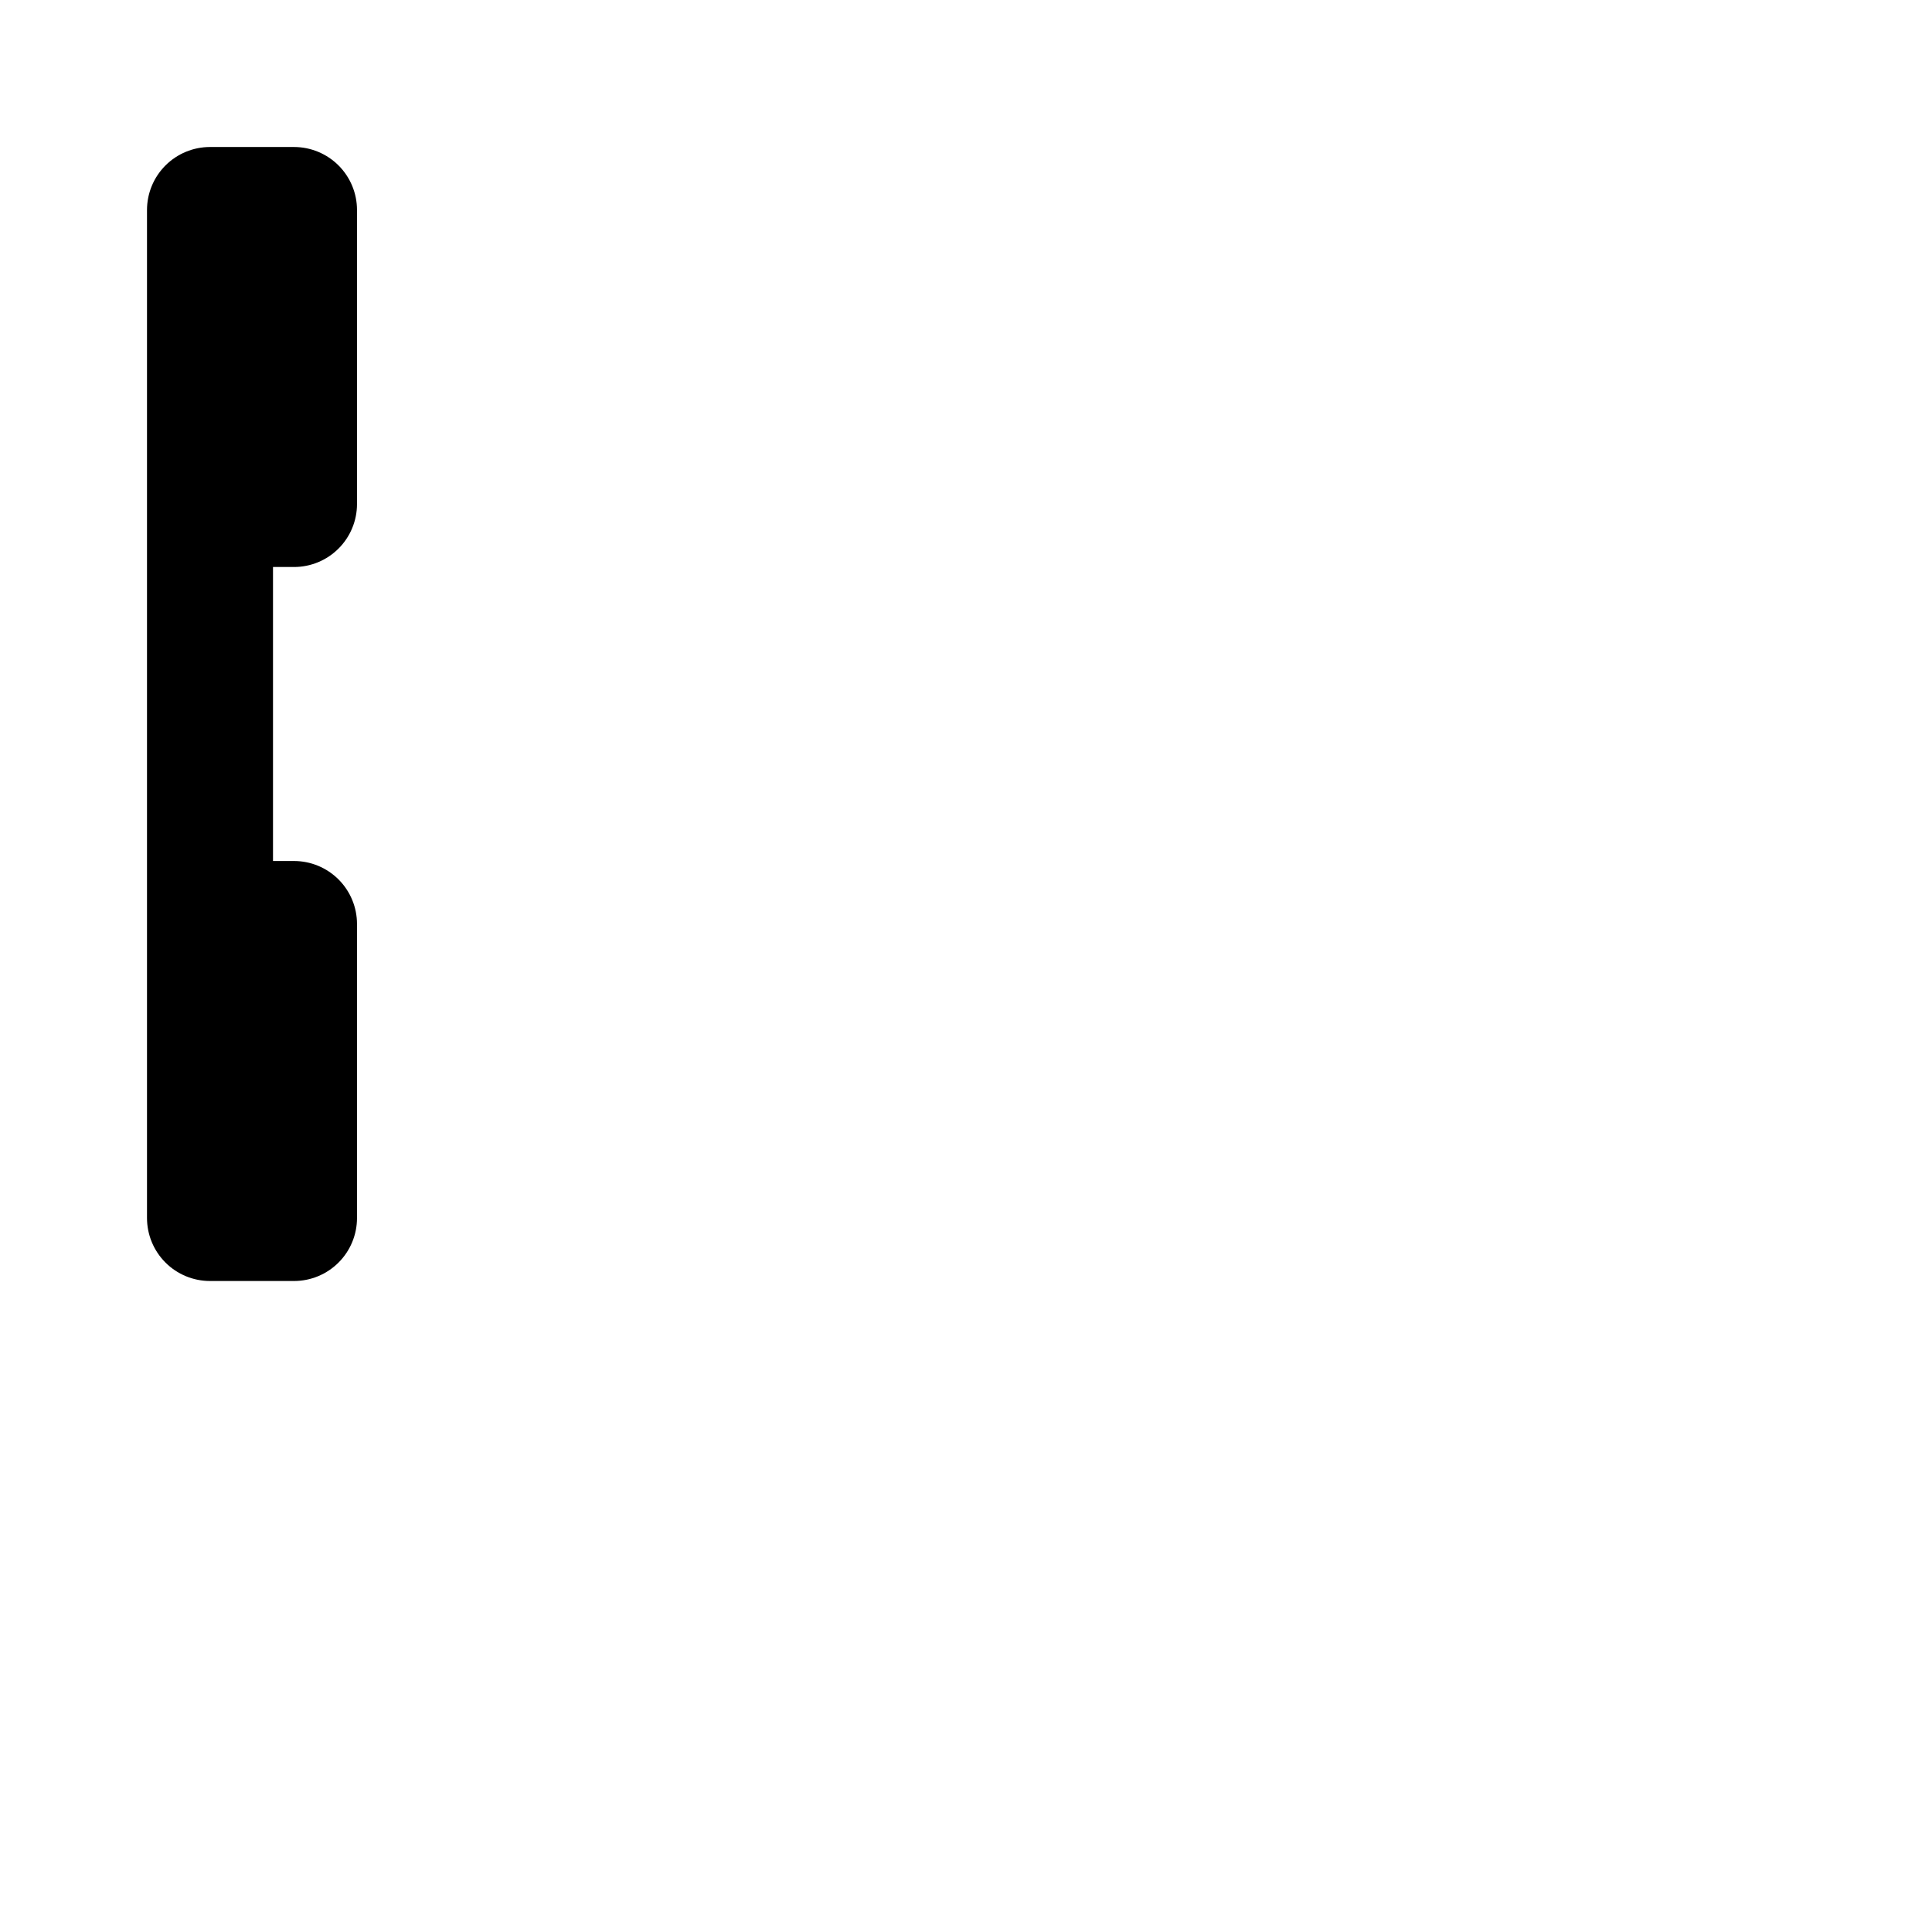
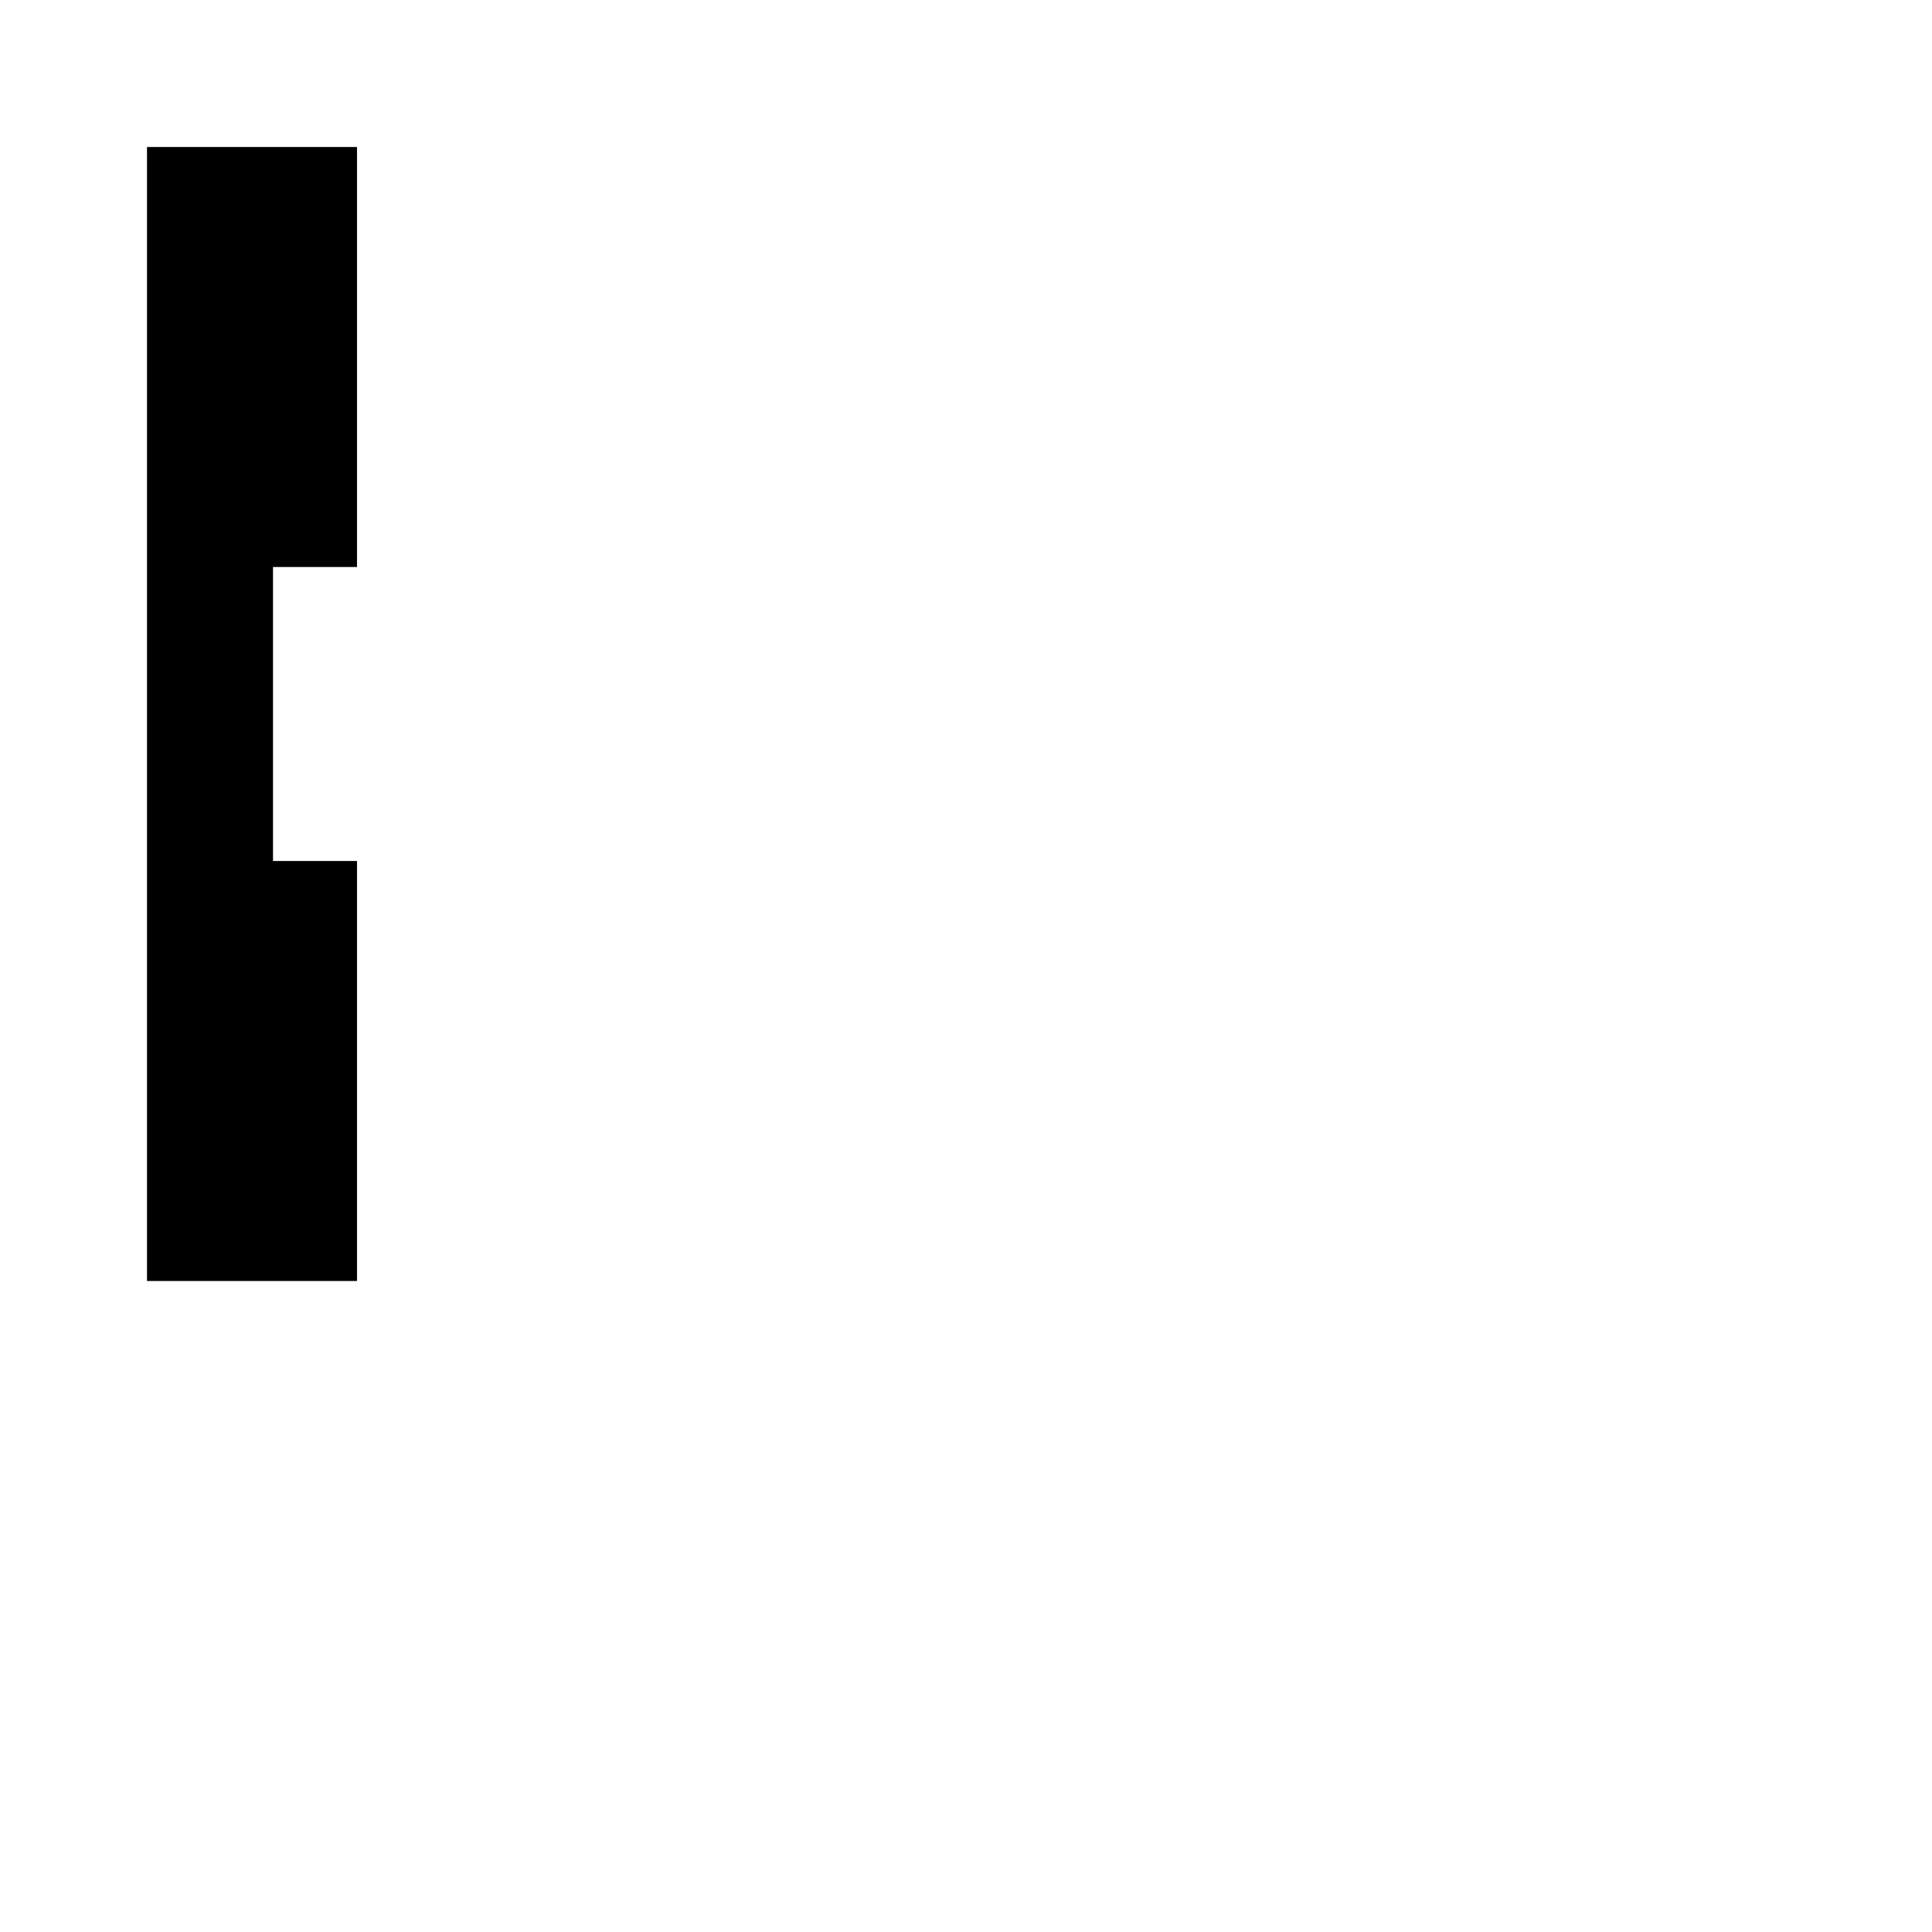
- <svg xmlns="http://www.w3.org/2000/svg" width="360" height="360" viewBox="-5 -5 46 46" fill="none" stroke="currentColor" stroke-width="3" stroke-linecap="round" stroke-linejoin="round">
+ <svg xmlns="http://www.w3.org/2000/svg" width="360" height="360" viewBox="-5 -5 46 46" fill="none" stroke="currentColor" stroke-width="3">
  <path d="     M 0 0     L 2 0     L 2 7     L 0 7     L 0 17     L 2 17     L 2 24     L 0 24     Z" />
</svg>
